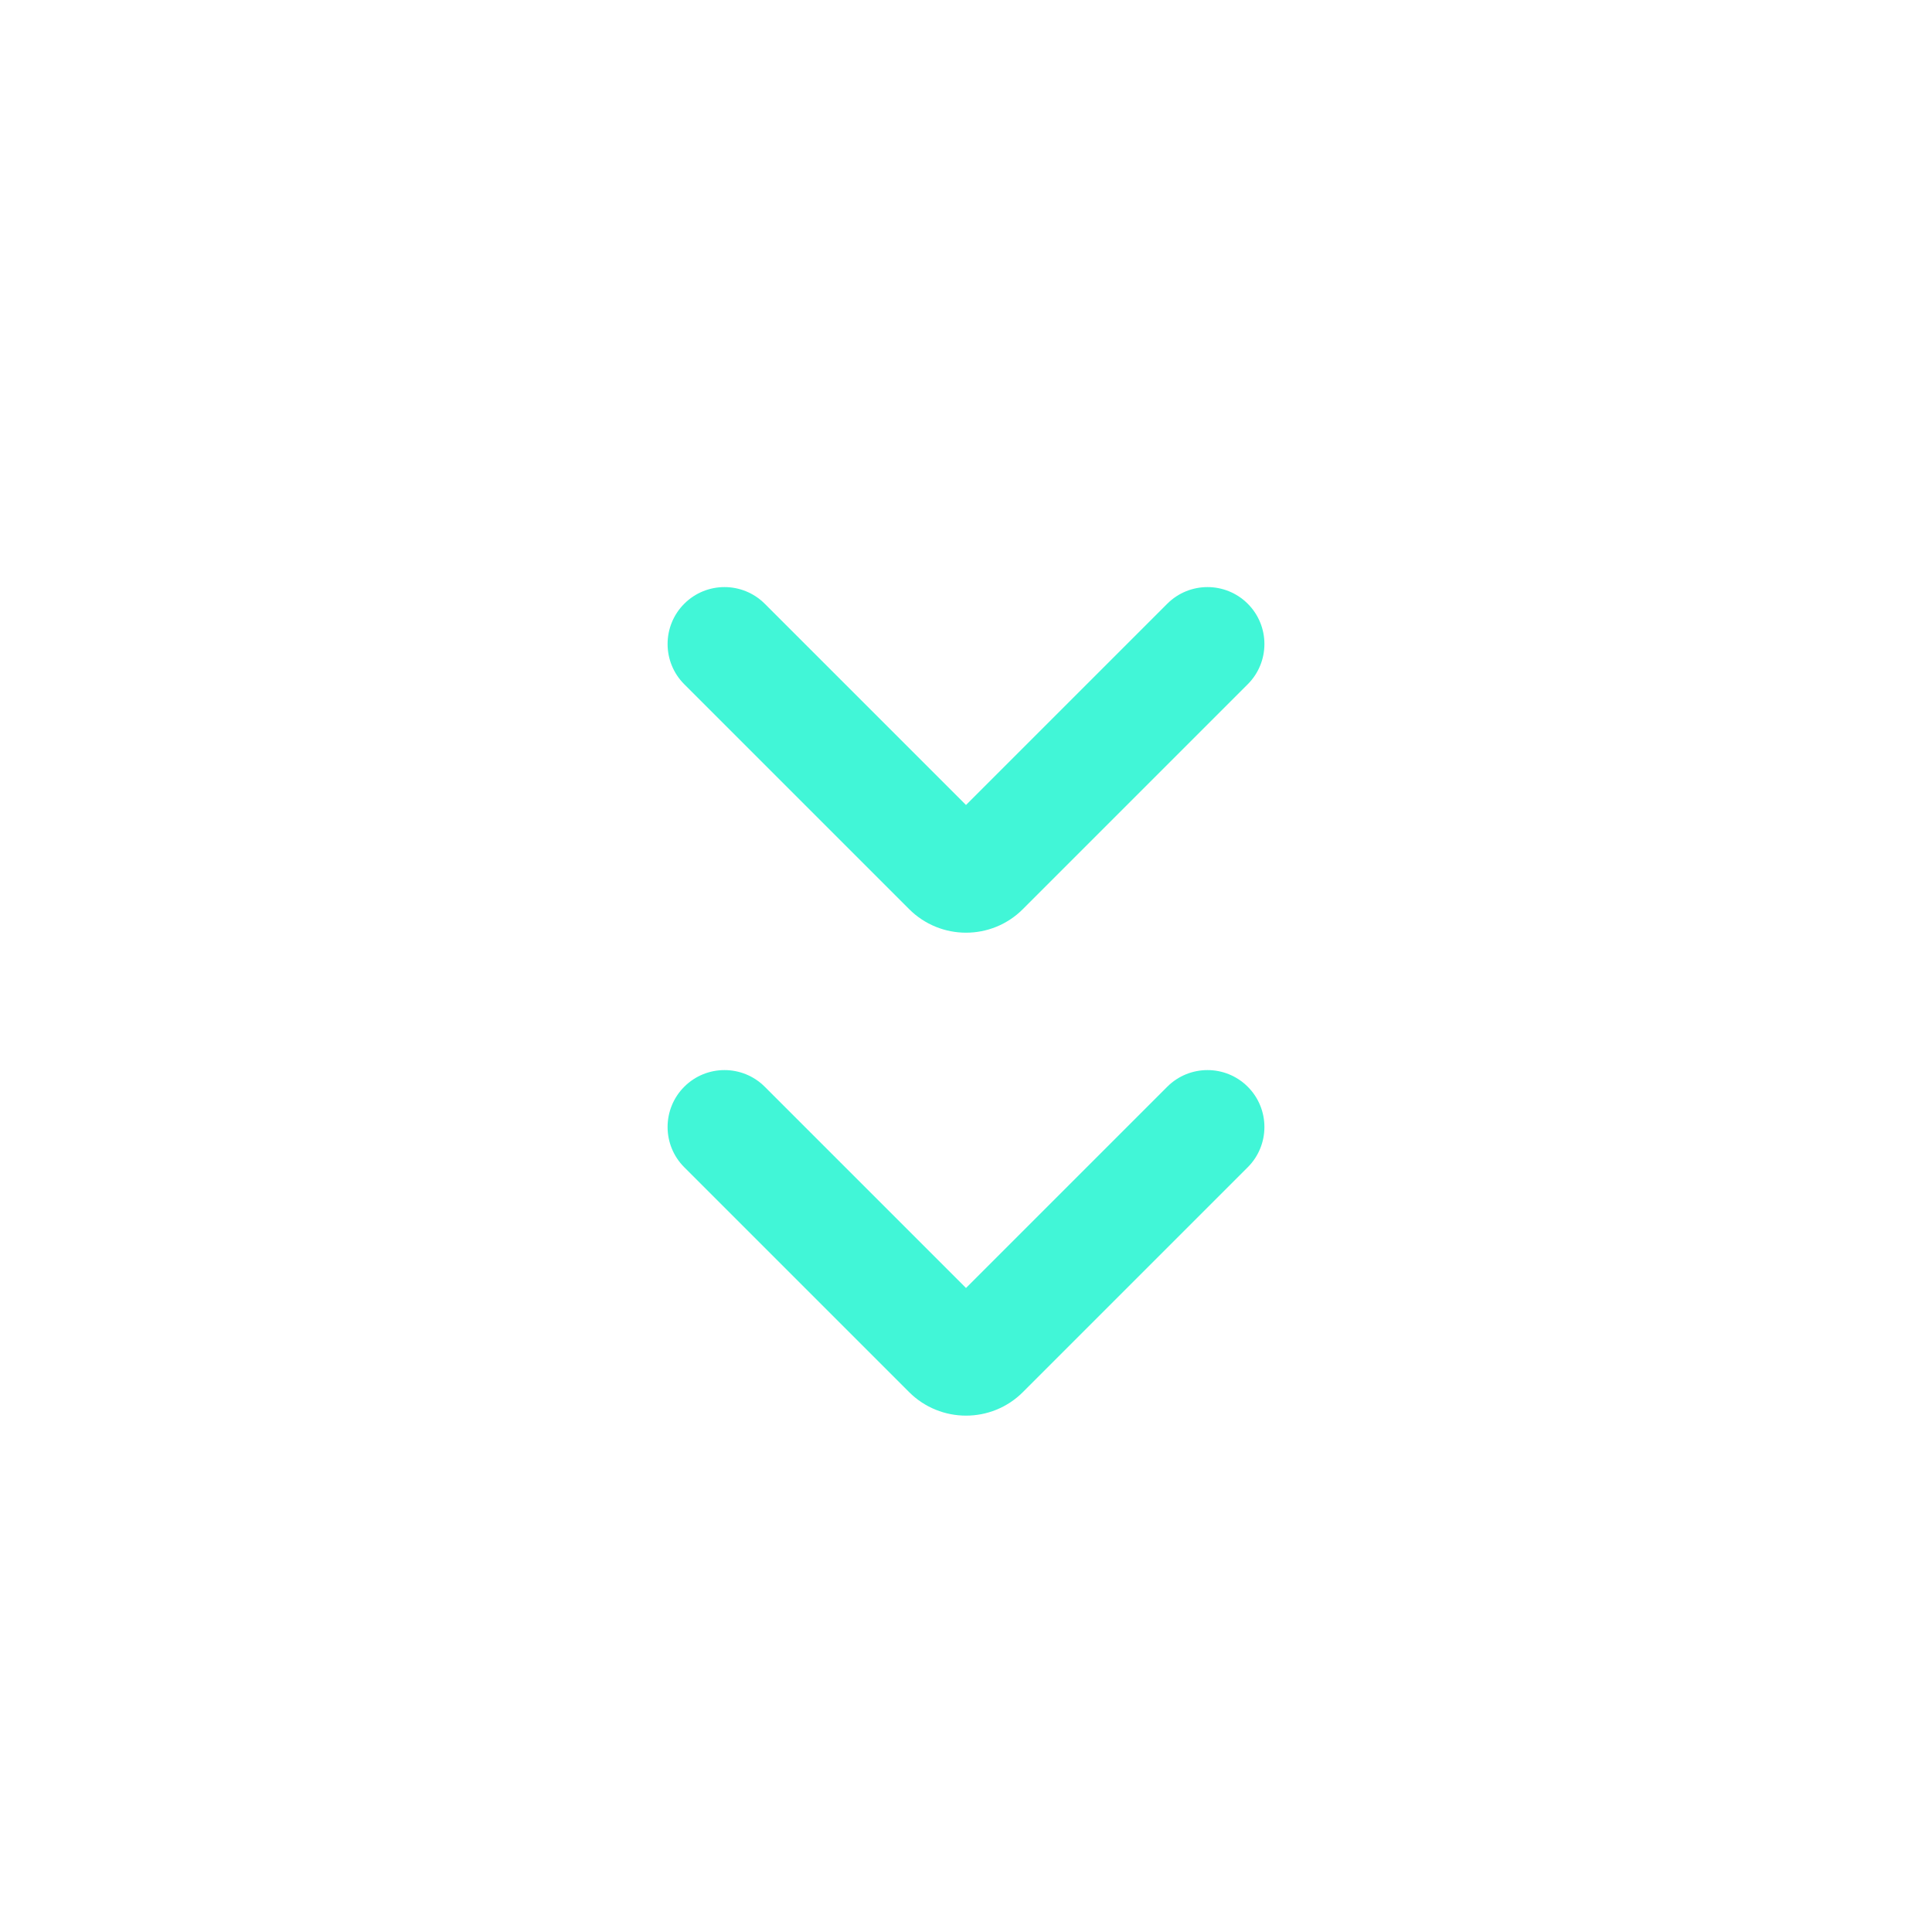
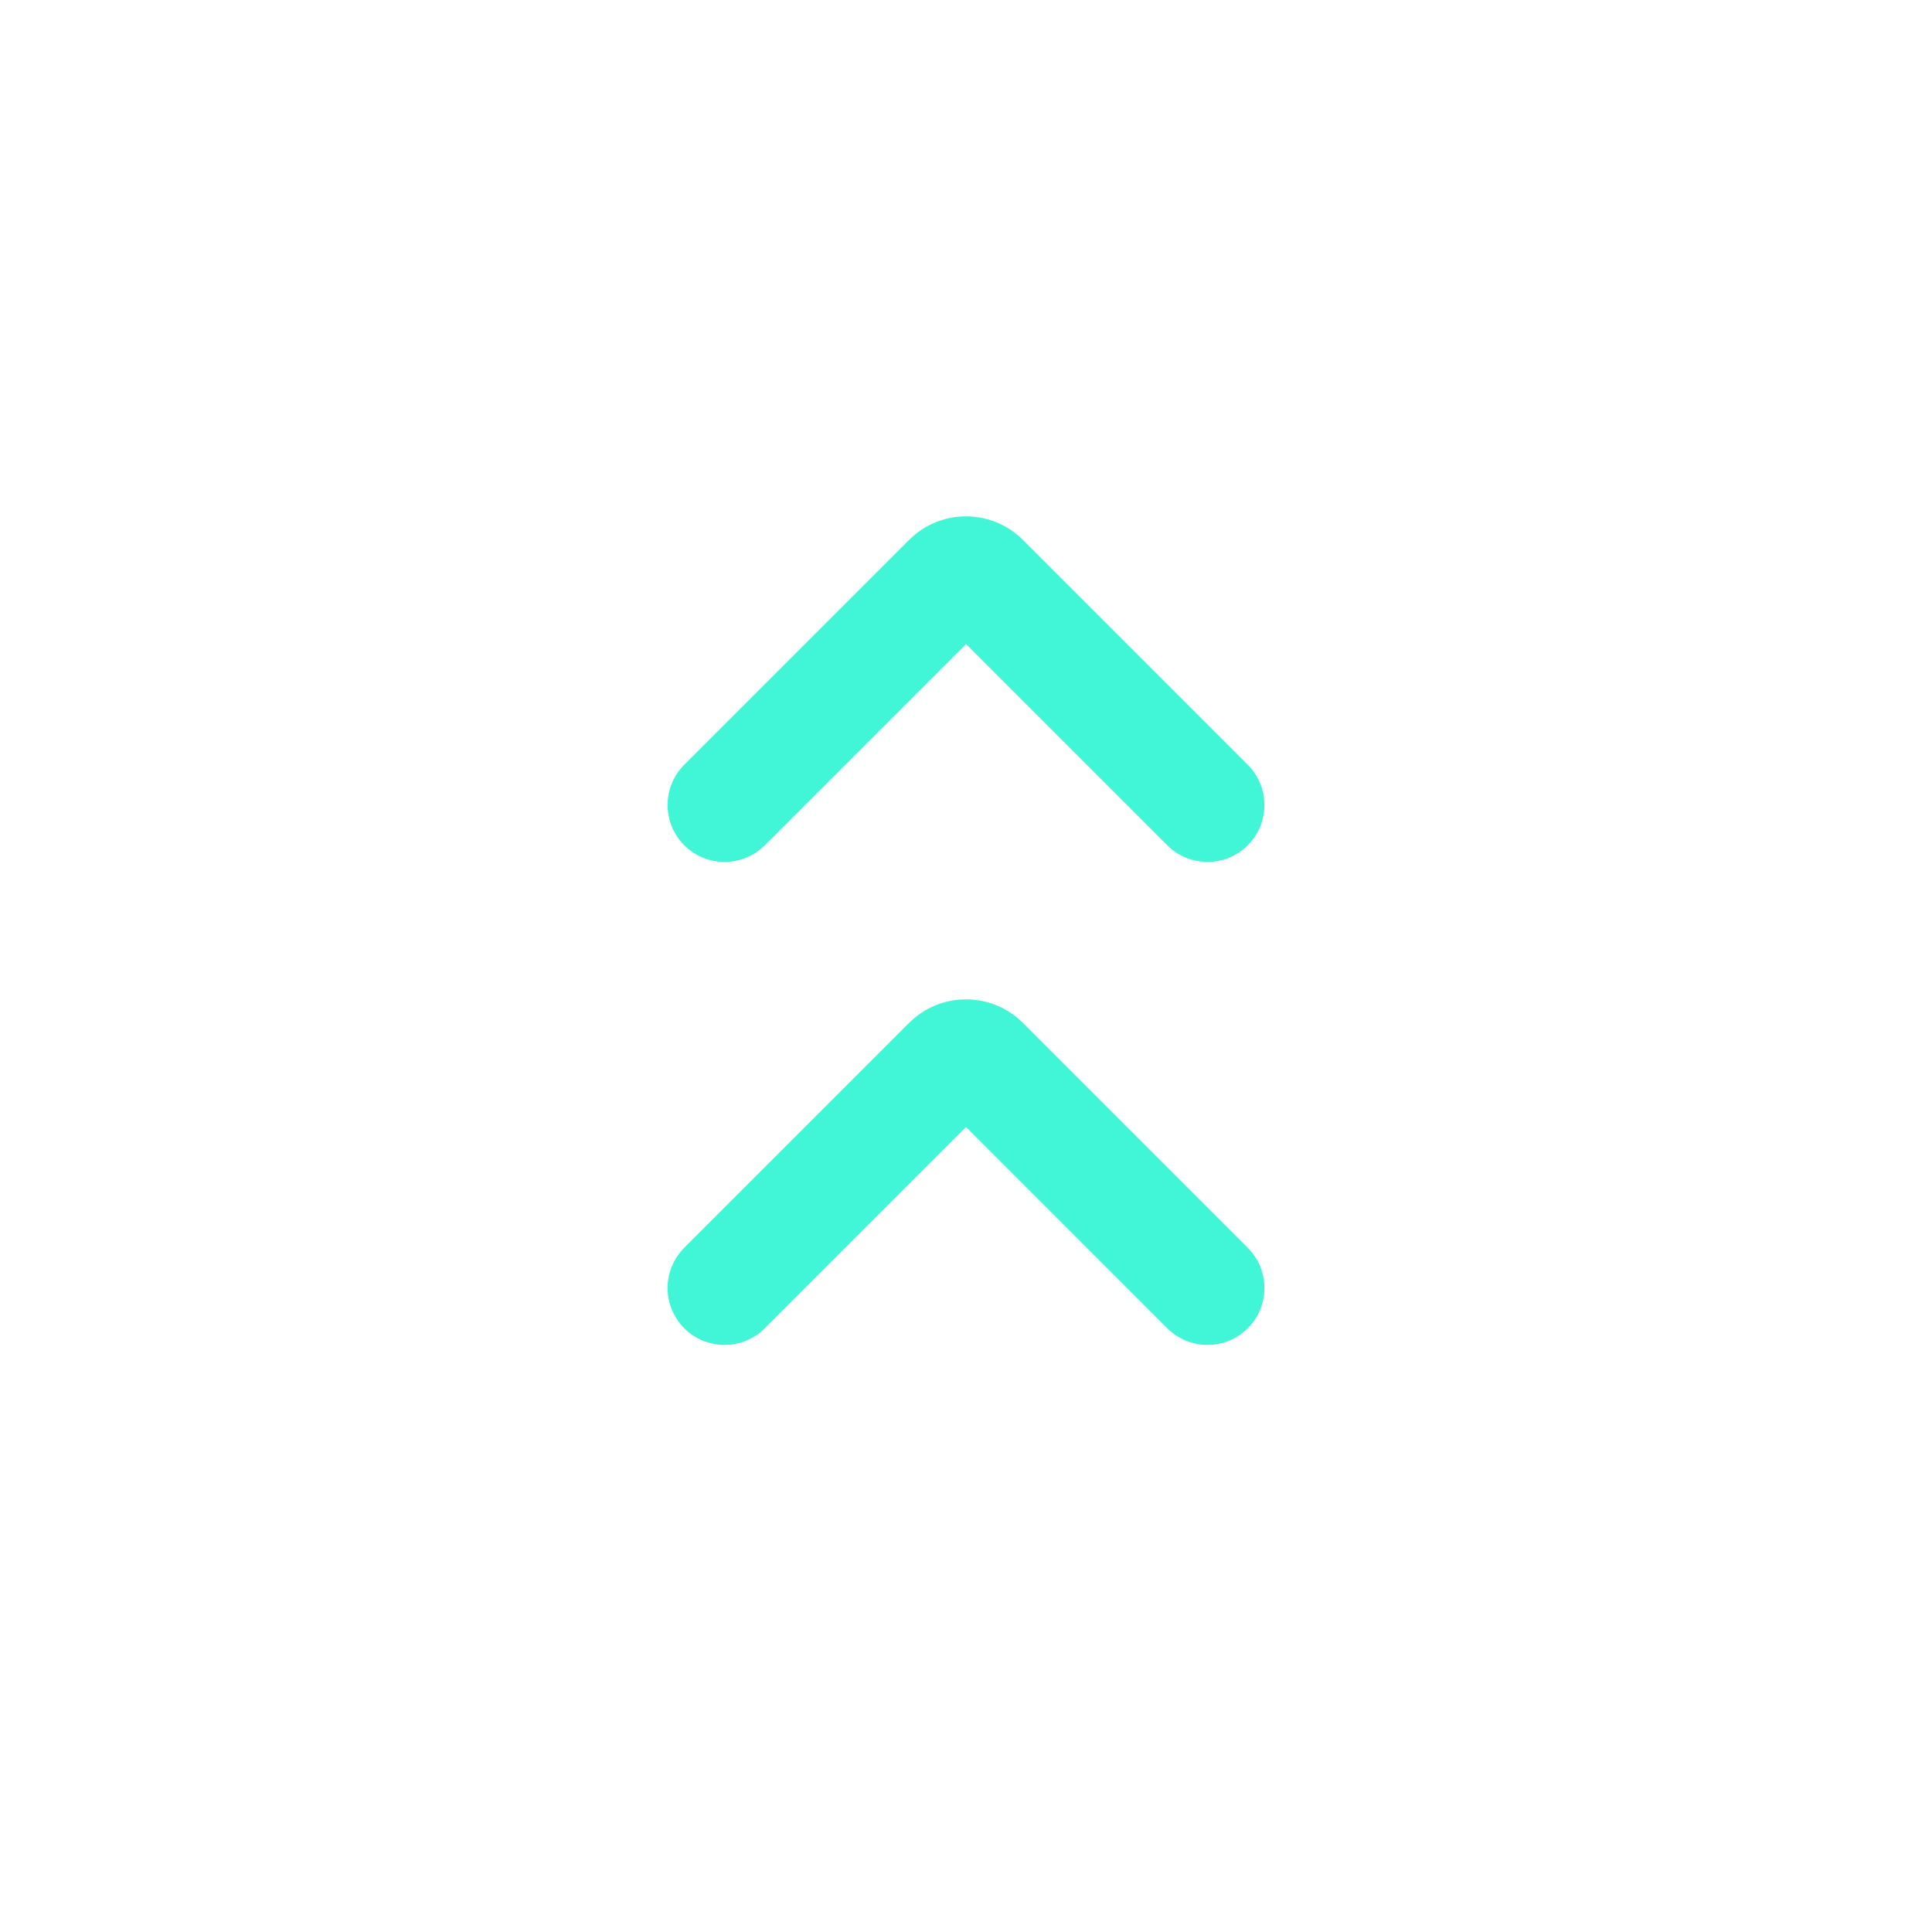
<svg xmlns="http://www.w3.org/2000/svg" width="24" height="24" viewBox="0 0 24 24" fill="none">
-   <path fill-rule="evenodd" clip-rule="evenodd" d="M14.5 7.5L12 10L9.5 7.5C9.224 7.224 8.776 7.224 8.5 7.5C8.224 7.776 8.224 8.224 8.5 8.5L11.293 11.293C11.684 11.684 12.317 11.684 12.707 11.293L15.5 8.5C15.776 8.224 15.776 7.776 15.5 7.5C15.224 7.224 14.776 7.224 14.5 7.5ZM14.5 13.5L12 16L9.5 13.5C9.224 13.224 8.776 13.224 8.5 13.5C8.224 13.776 8.224 14.224 8.5 14.5L11.293 17.293C11.684 17.683 12.317 17.683 12.707 17.293L15.5 14.5C15.776 14.224 15.776 13.776 15.5 13.5C15.224 13.224 14.776 13.224 14.5 13.5Z" fill="#41F6D7" />
+   <path fill-rule="evenodd" clip-rule="evenodd" d="M9.5 16.5L12 14L14.5 16.5C14.776 16.776 15.224 16.776 15.5 16.5C15.776 16.224 15.776 15.776 15.5 15.5L12.707 12.707C12.317 12.317 11.683 12.317 11.293 12.707L8.5 15.5C8.224 15.776 8.224 16.224 8.5 16.5C8.776 16.776 9.224 16.776 9.5 16.5ZM9.5 10.5L12 8L14.5 10.5C14.776 10.776 15.224 10.776 15.5 10.5C15.776 10.224 15.776 9.776 15.5 9.5L12.707 6.707C12.317 6.317 11.683 6.317 11.293 6.707L8.5 9.5C8.224 9.776 8.224 10.224 8.5 10.5C8.776 10.776 9.224 10.776 9.5 10.5Z" fill="#41F6D7" />
</svg>
